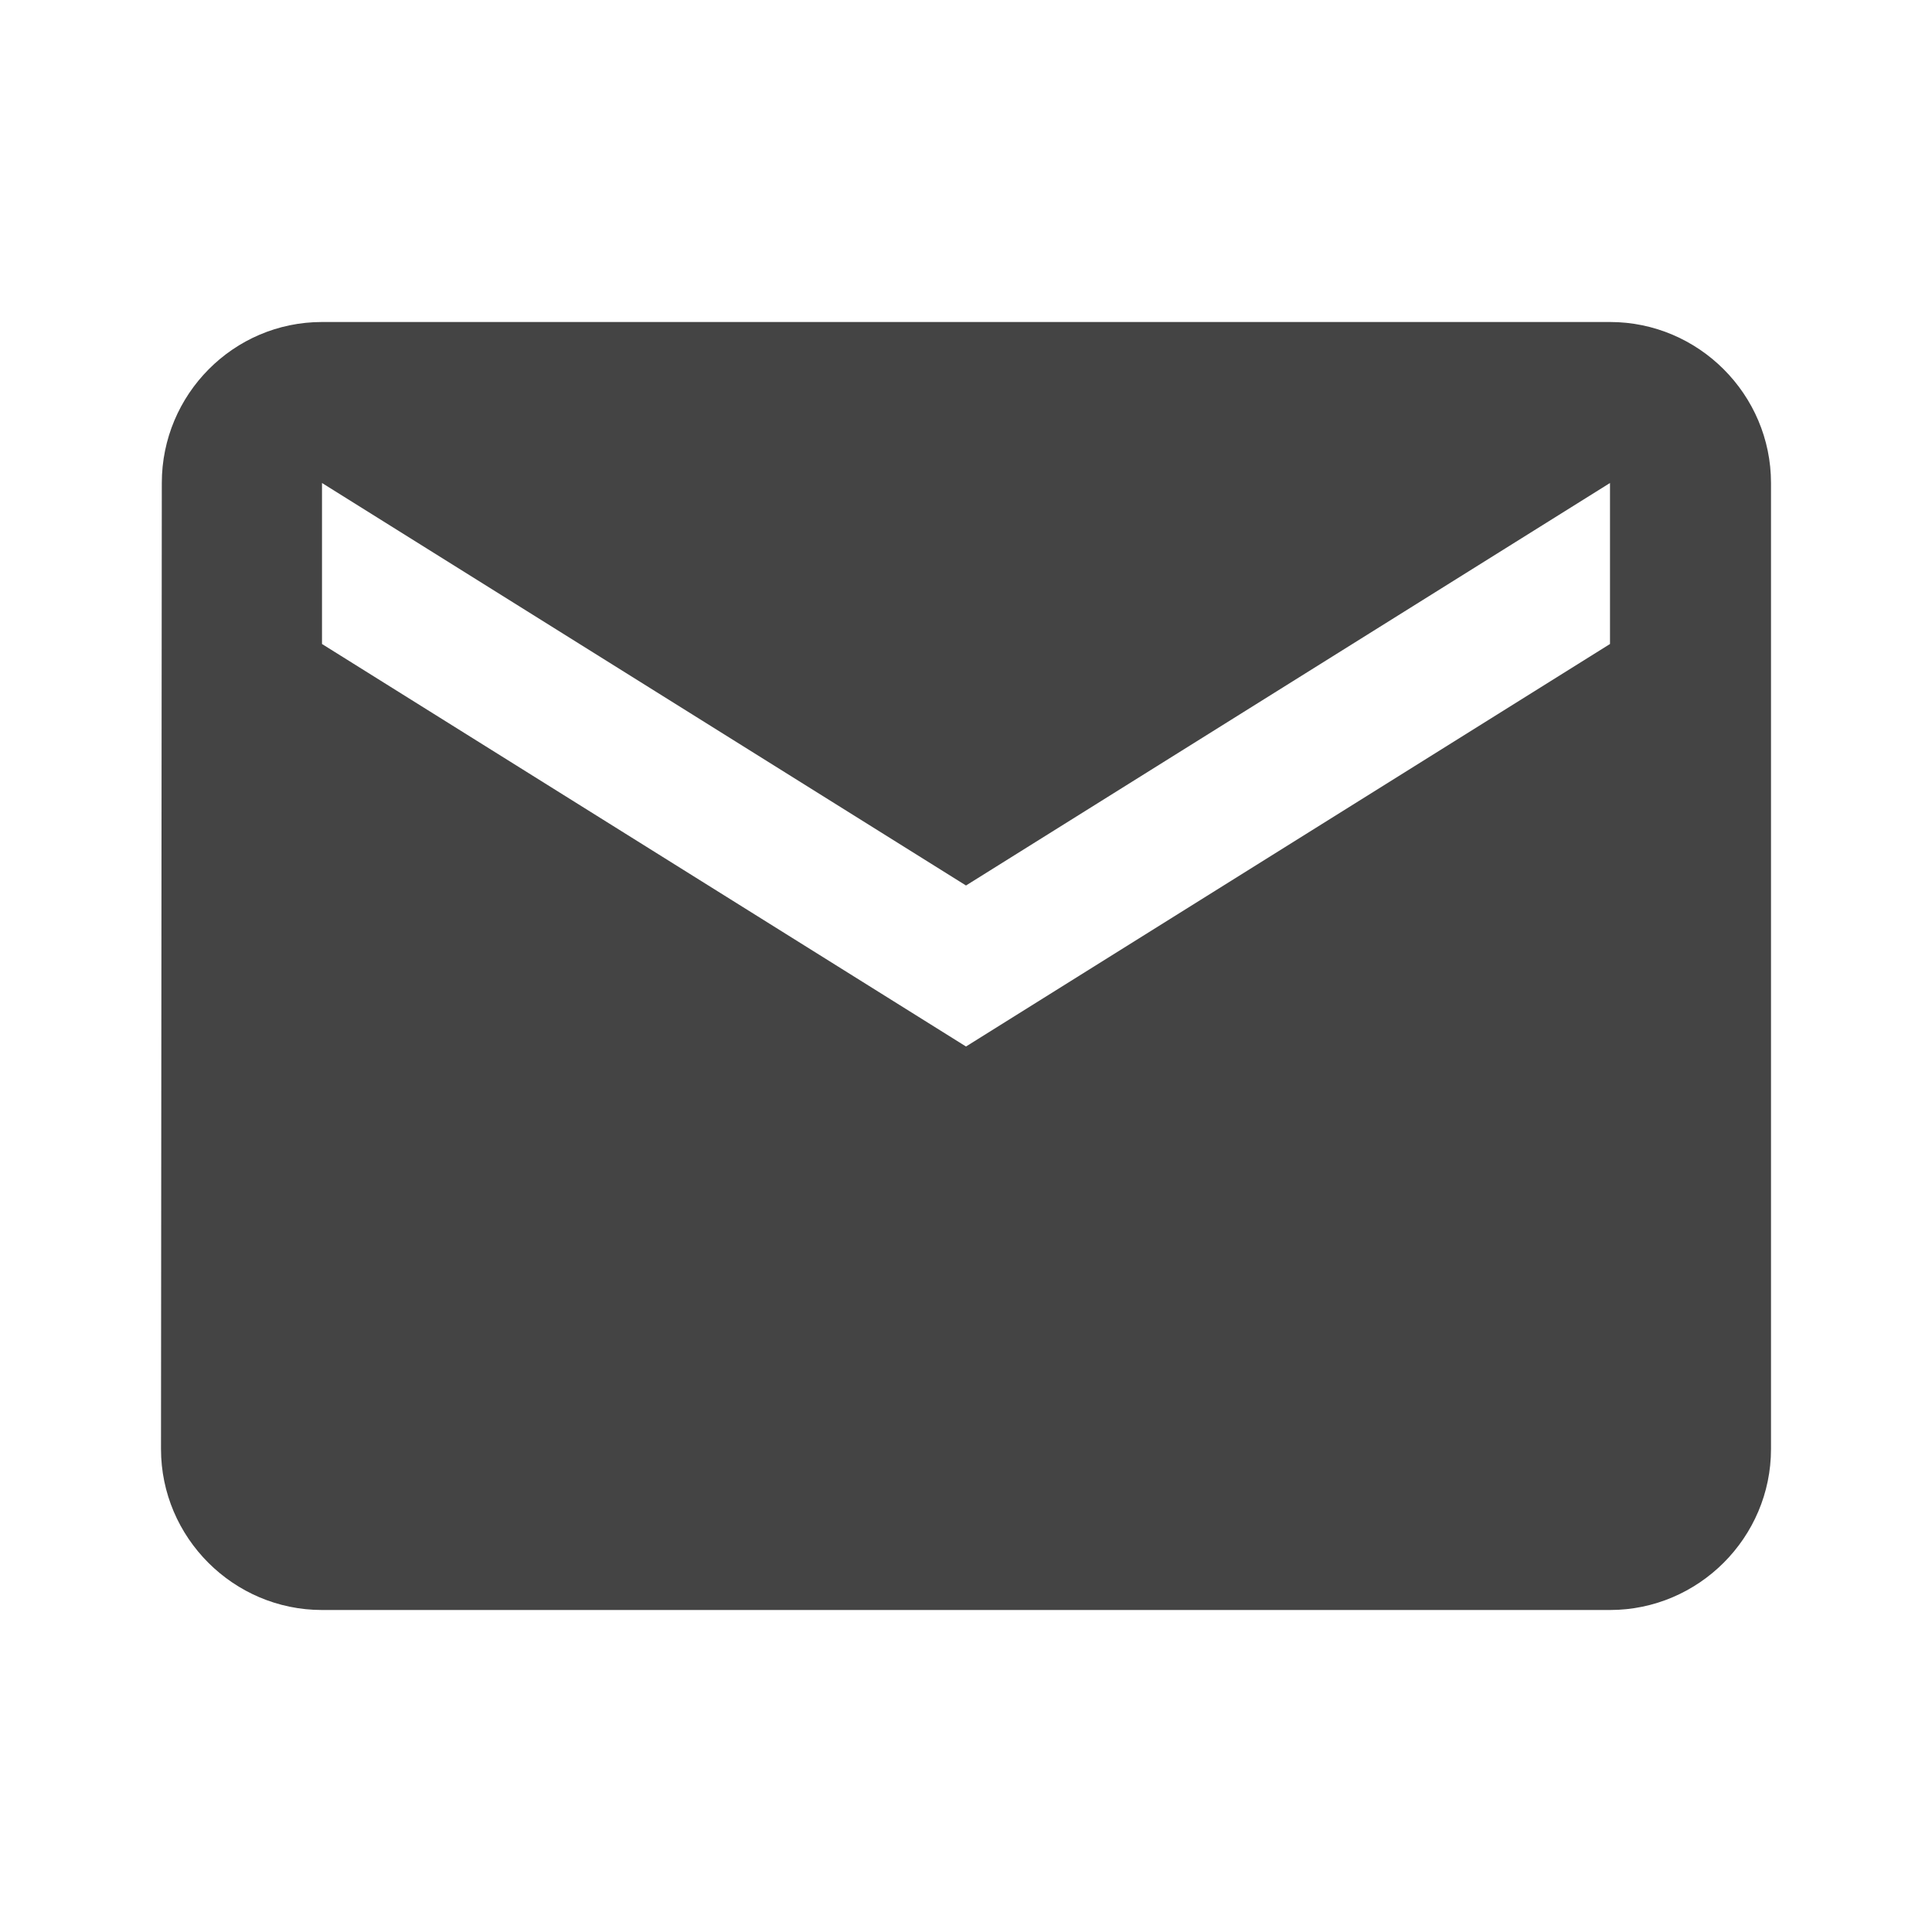
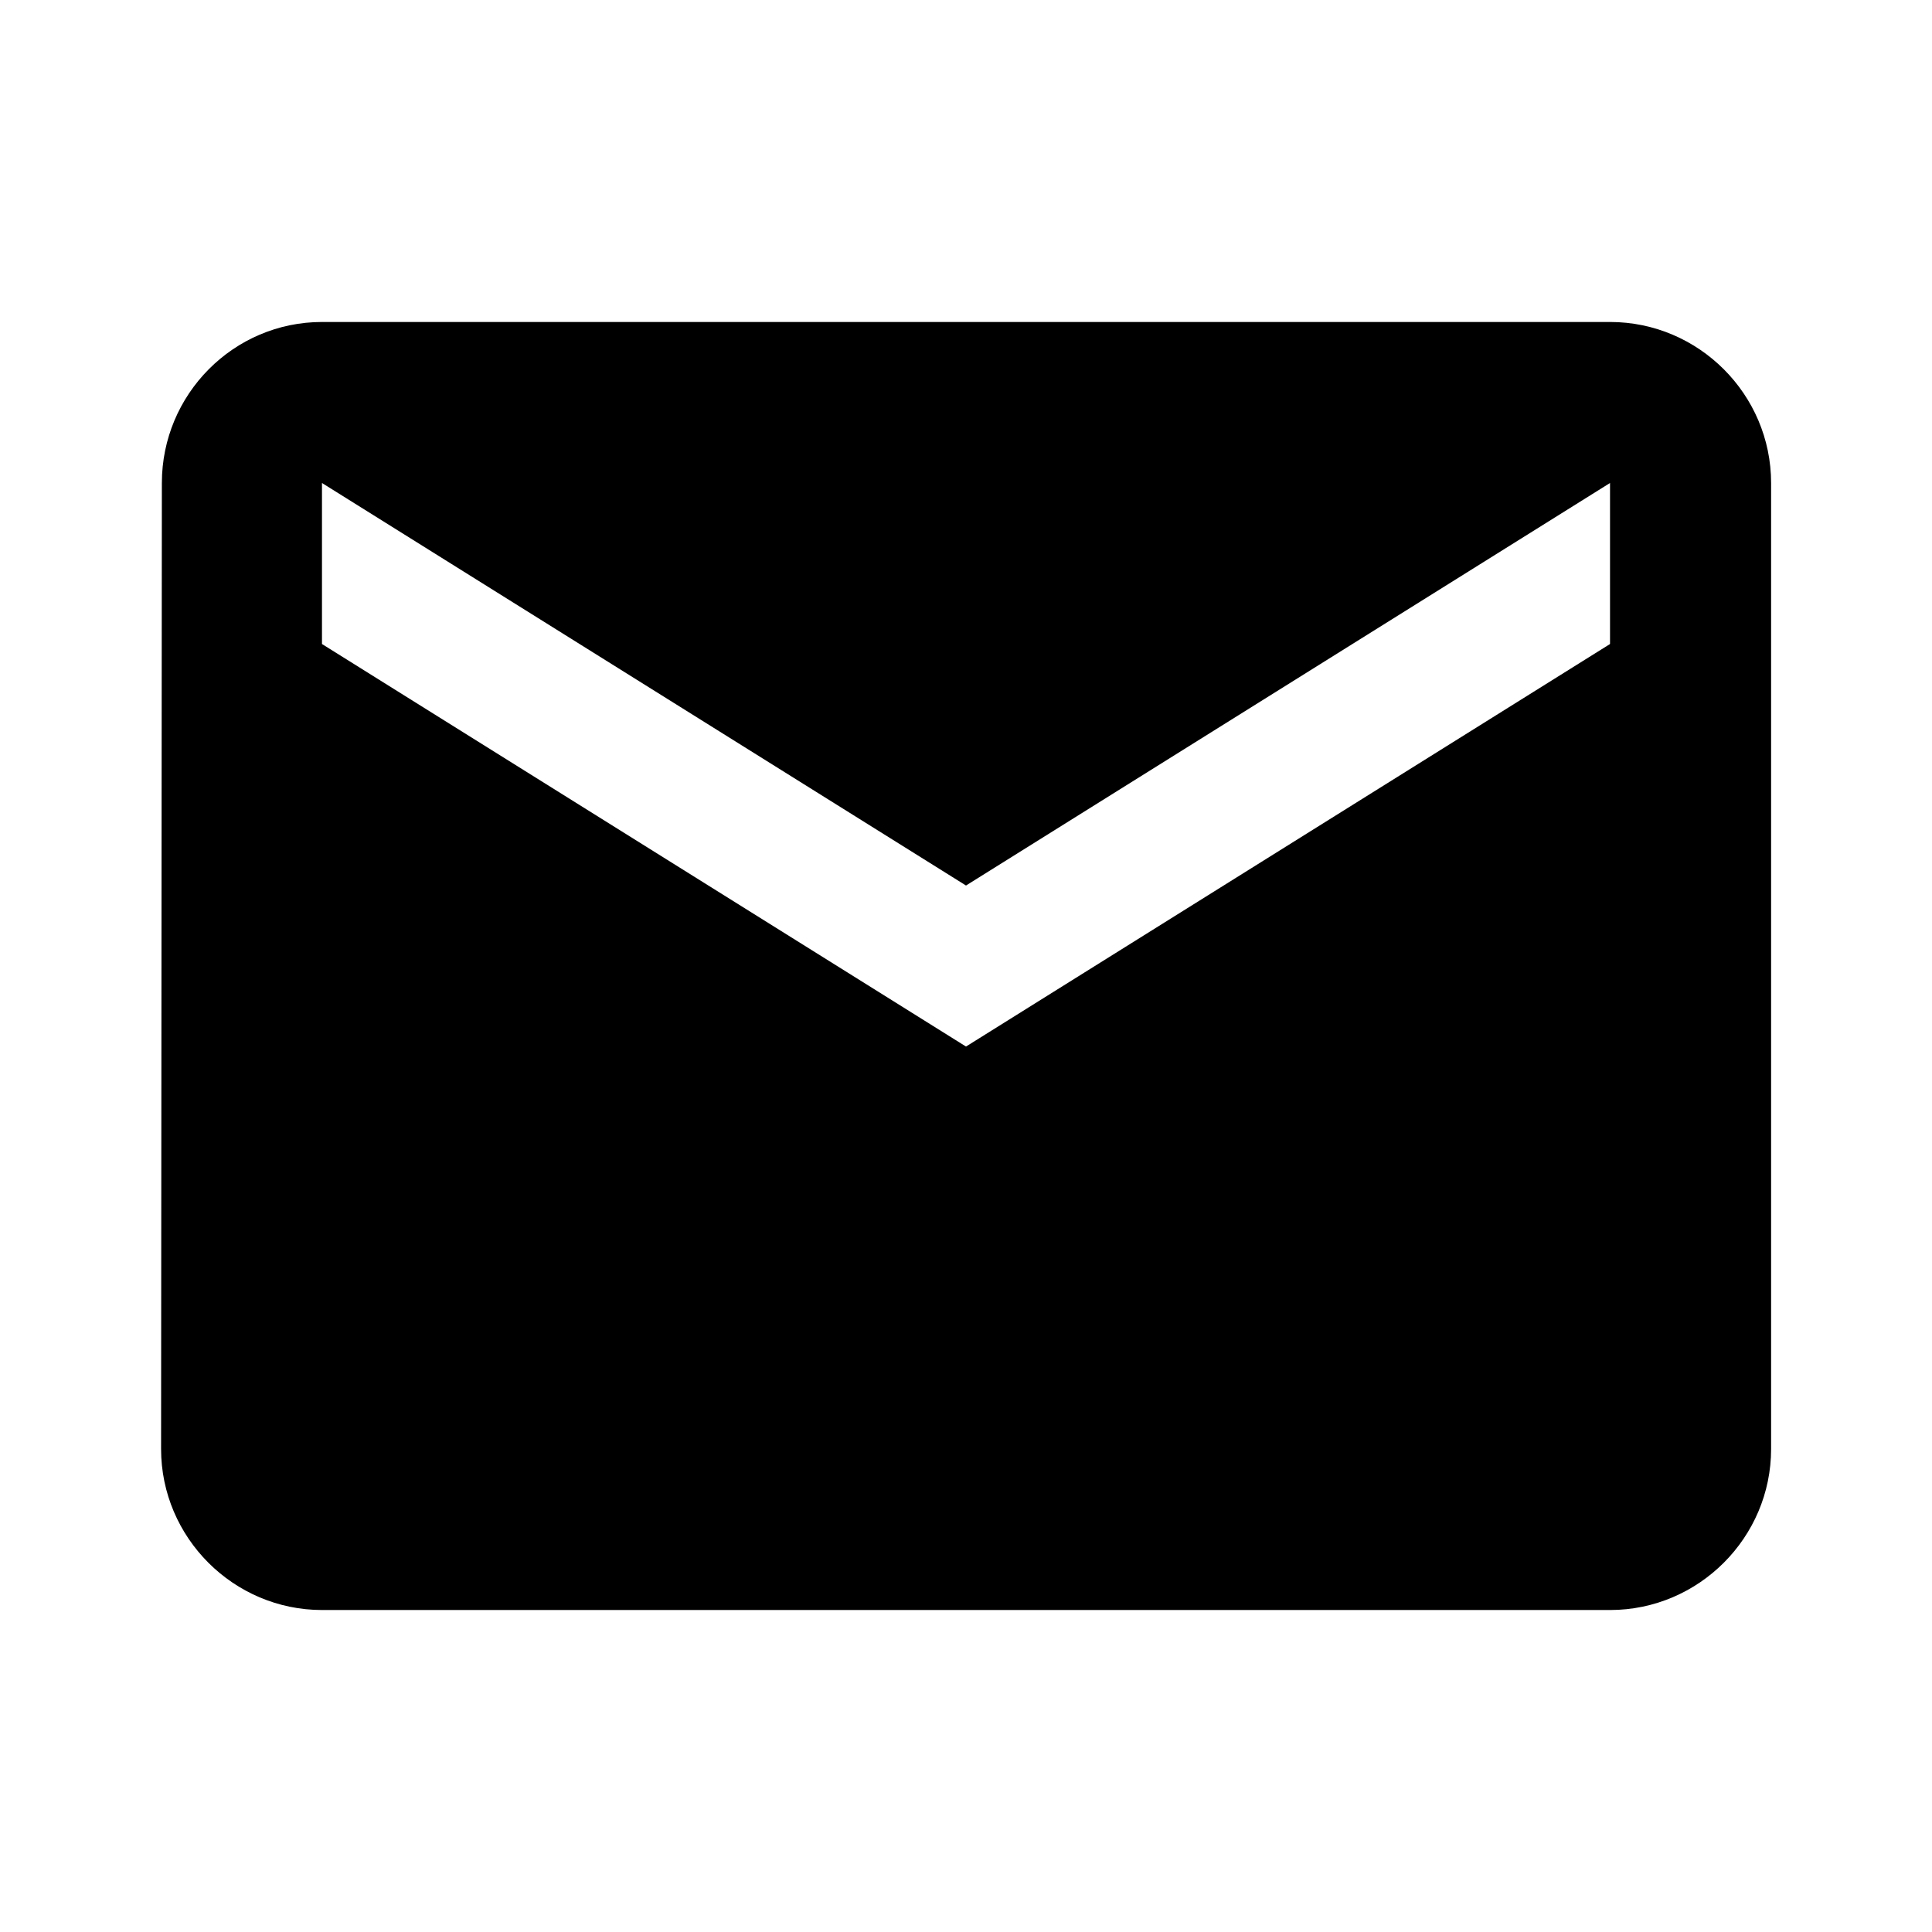
- <svg xmlns="http://www.w3.org/2000/svg" width="24" height="24" viewBox="0 0 24 24">
-   <g class="nc-icon-wrapper" fill="#444444">
-     <path d="M20 4H4c-1.1 0-1.99.9-1.99 2L2 18c0 1.1.9 2 2 2h16c1.1 0 2-.9 2-2V6c0-1.1-.9-2-2-2zm0 4l-8 5-8-5V6l8 5 8-5v2z" />
-   </g>
+ <svg xmlns="http://www.w3.org/2000/svg" version="1.1" width="32" height="32" viewBox="0 0 32 32">
+   <path d="M26.667 5.333h-21.333c-1.467 0-2.653 1.2-2.653 2.667l-0.013 16c0 1.467 1.2 2.667 2.667 2.667h21.333c1.467 0 2.667-1.2 2.667-2.667v-16c0-1.467-1.2-2.667-2.667-2.667zM26.667 10.667l-10.667 6.667-10.667-6.667v-2.667l10.667 6.667 10.667-6.667v2.667z" />
</svg>
